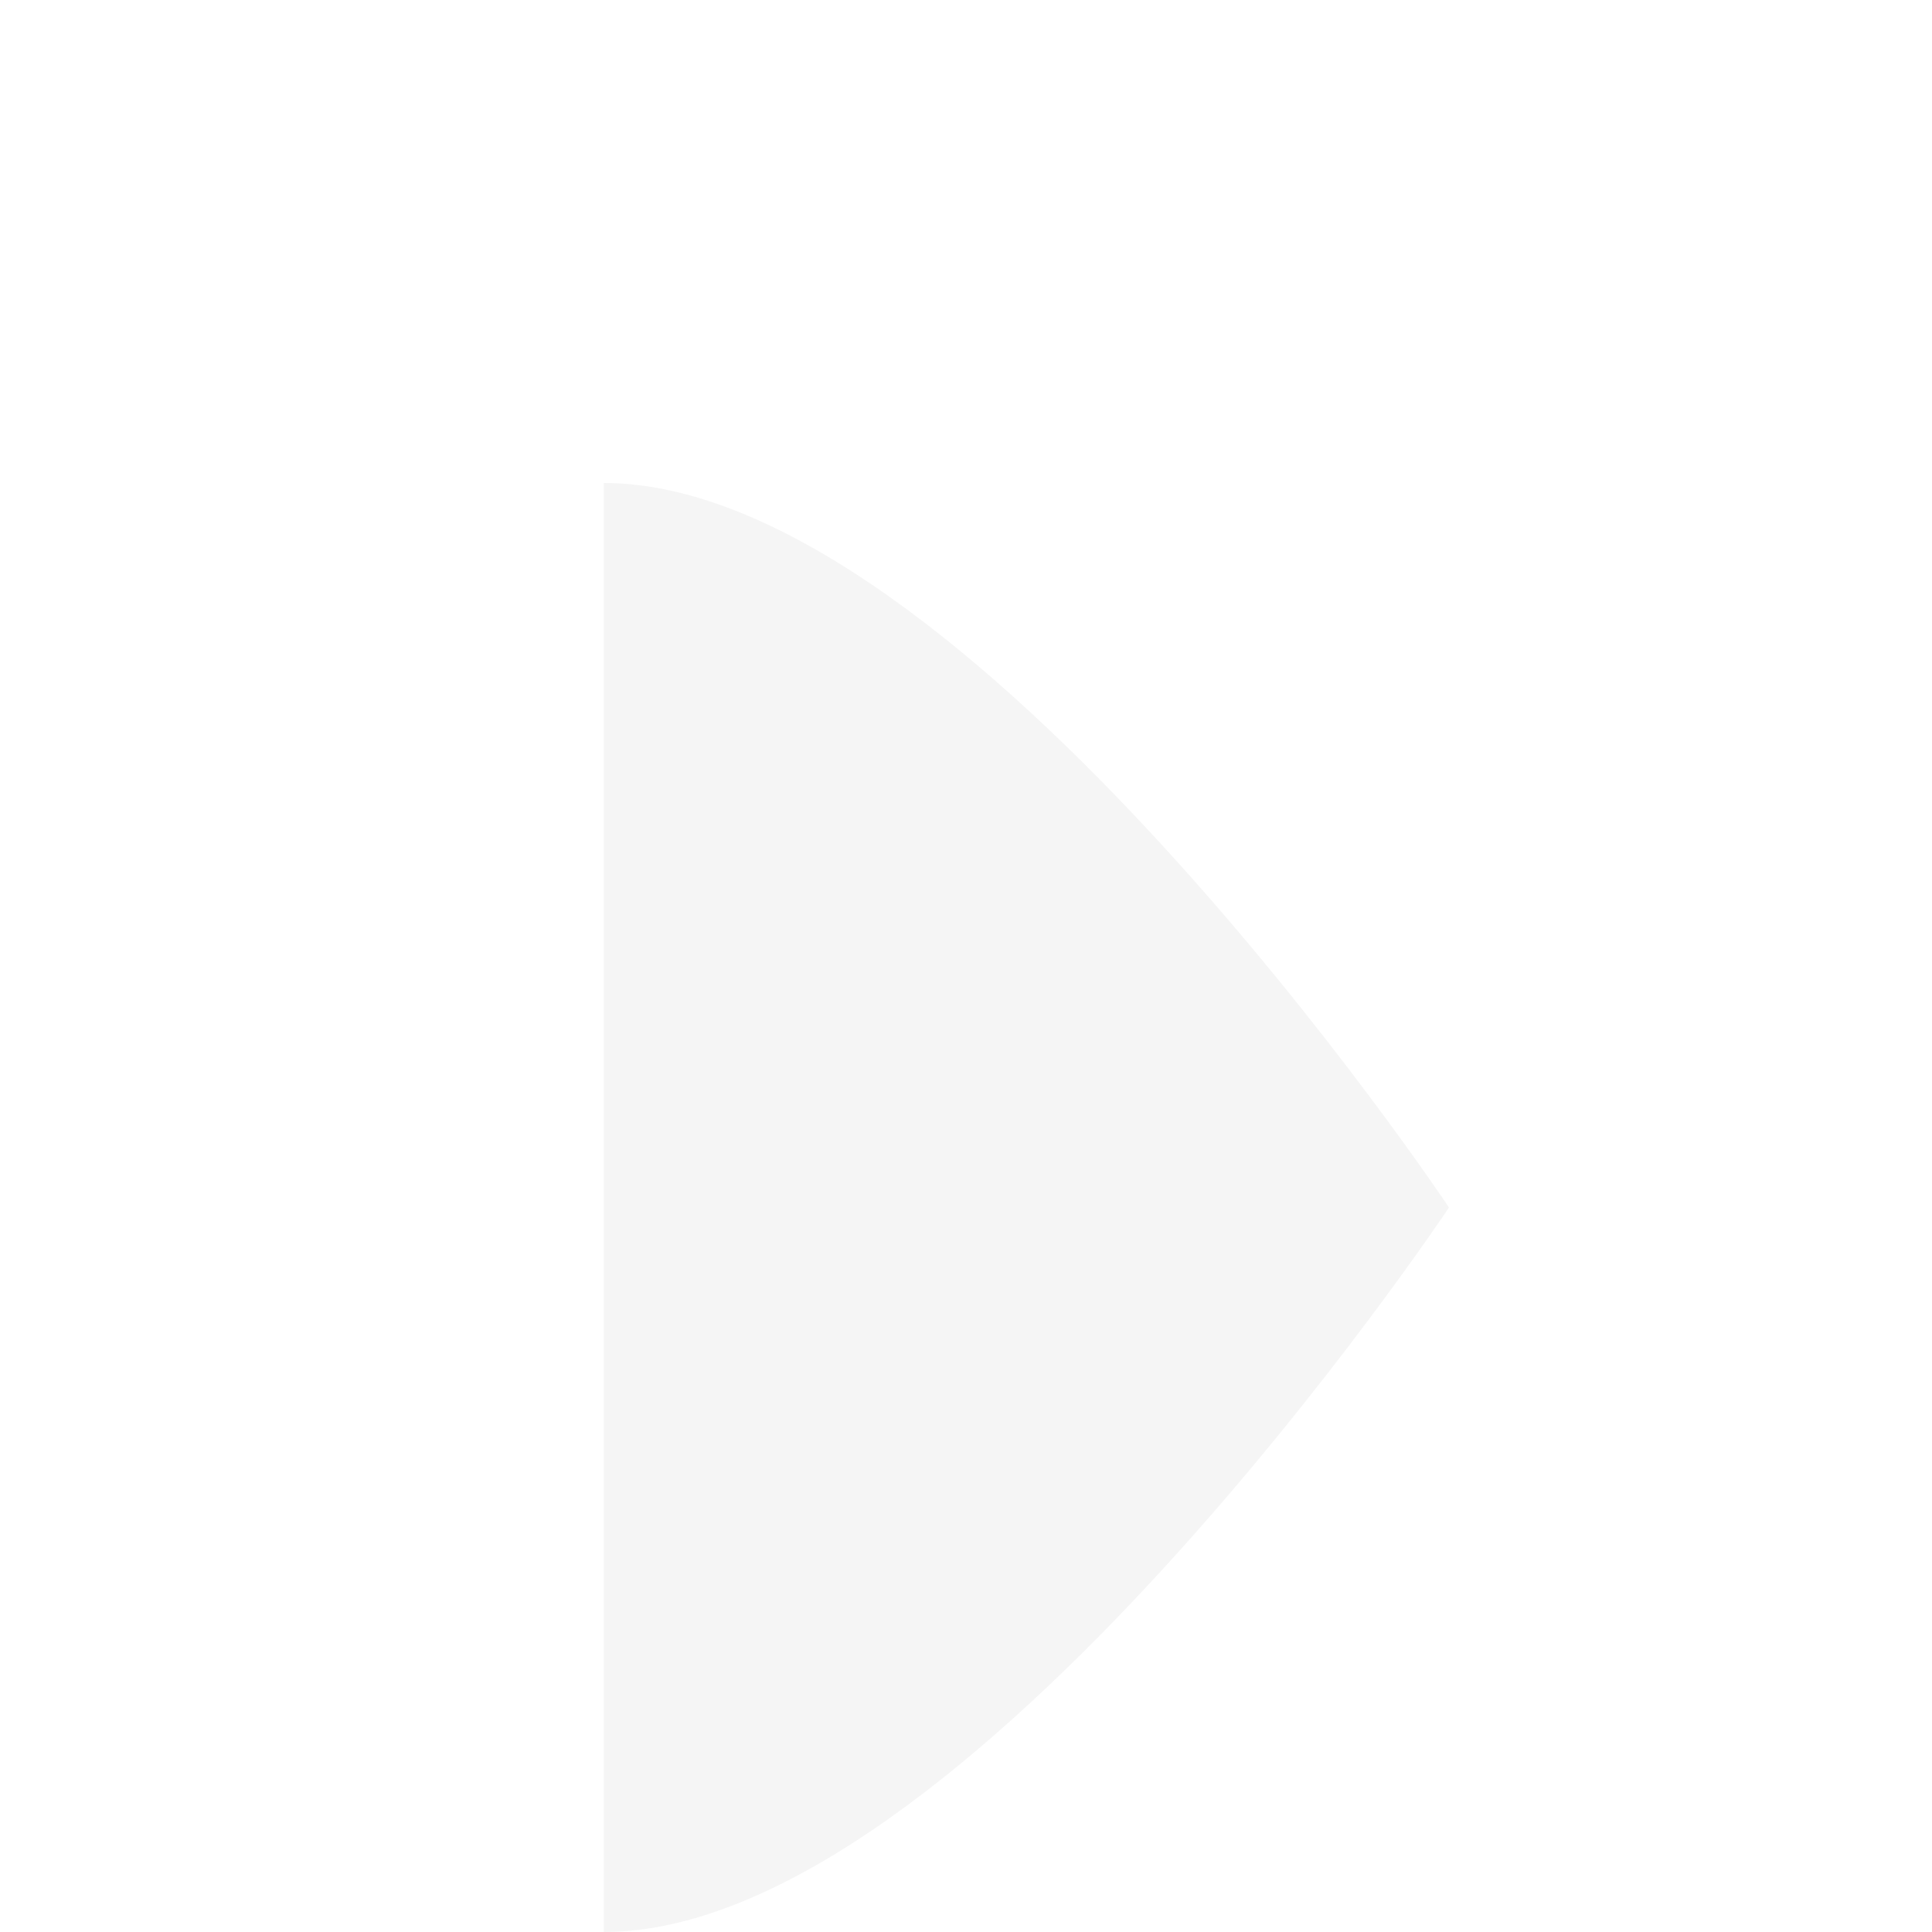
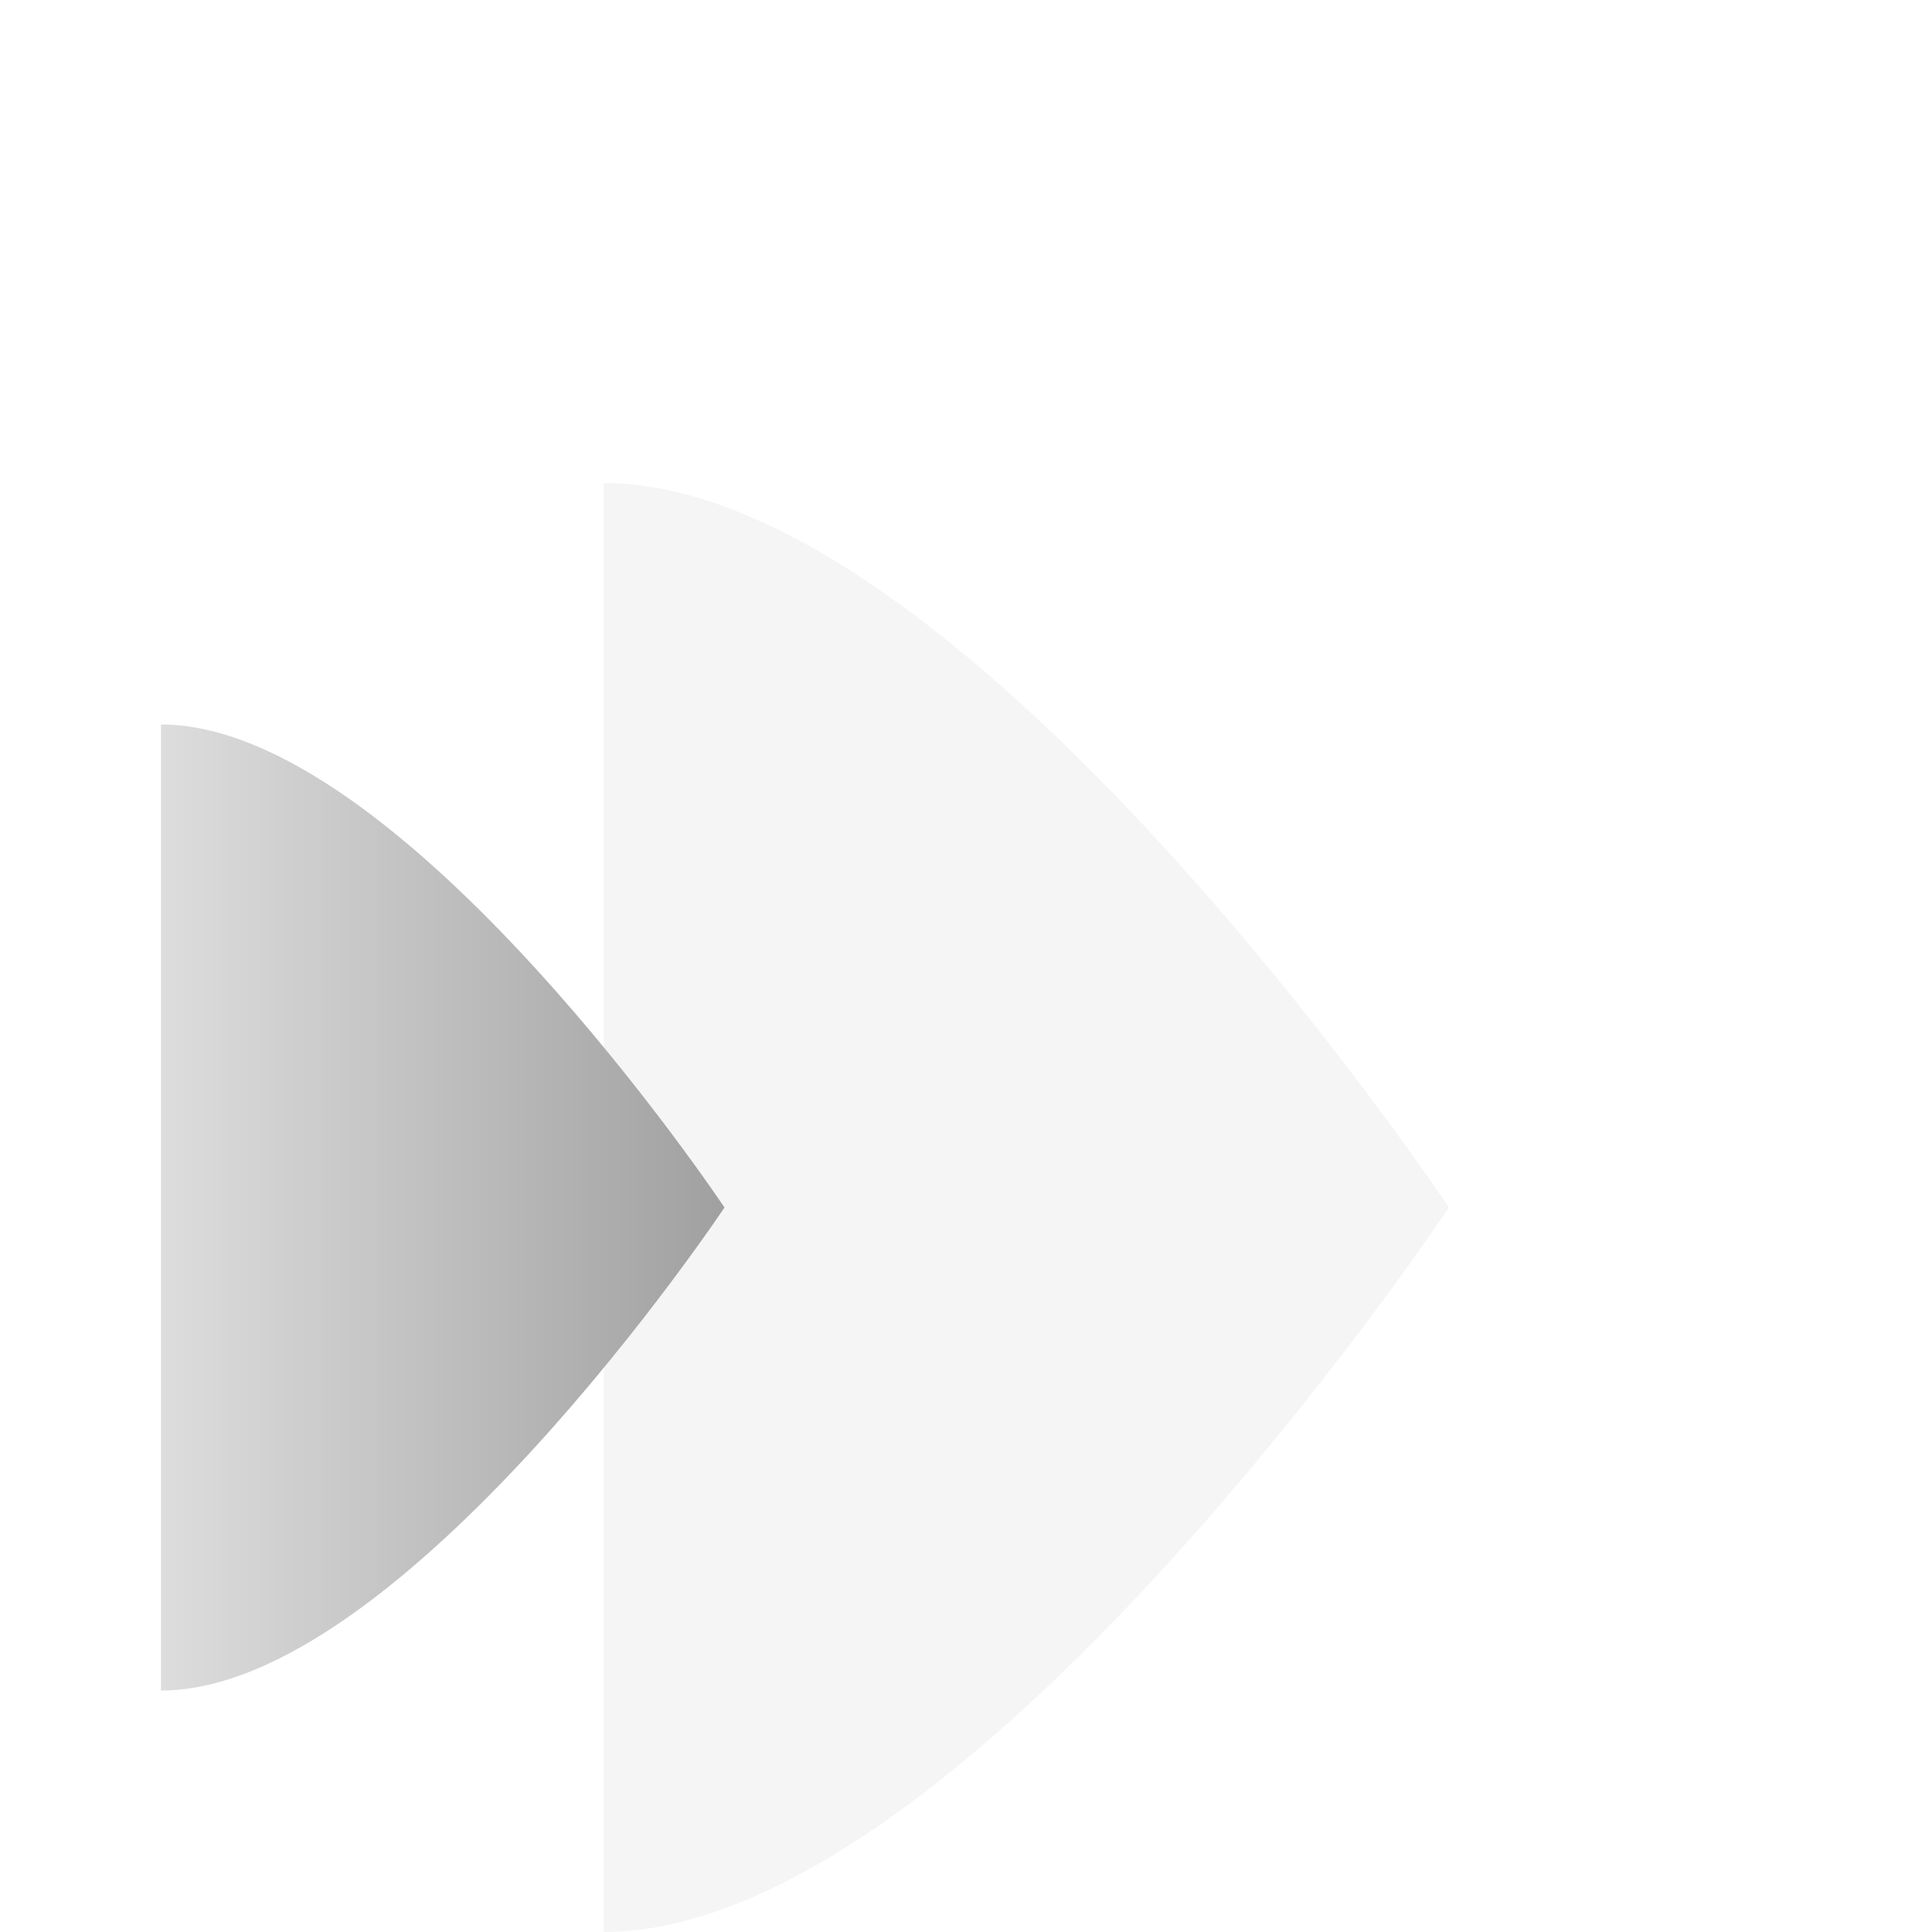
- <svg xmlns="http://www.w3.org/2000/svg" width="16" height="16" id="svg2" version="1.1">
-   <defs id="defs4" />
-   <g id="layer1" transform="translate(0,-1036.362)">
-     <path style="fill:#f5f5f5;fill-opacity:1;stroke:none" d="m 5,4 c 3,0 7,6 7,6 0,0 -4,6 -7,6 C 5,14 5,6 5,4 z" id="path3757" transform="translate(0,1036.362)" />
+ <svg xmlns="http://www.w3.org/2000/svg" xmlns:xlink="http://www.w3.org/1999/xlink" width="17.067" height="17.067" id="svg2" version="1.1">
+   <defs id="defs4">
+     <linearGradient id="linearGradient4489">
+       <stop style="stop-color:#dddddd;stop-opacity:1;" offset="0" id="stop4485" />
+       <stop style="stop-color:#a0a0a0;stop-opacity:1" offset="1" id="stop4487" />
+     </linearGradient>
+     <linearGradient xlink:href="#linearGradient4489" id="linearGradient4491" x1="2.133" y1="1116.12" x2="6.933" y2="1116.12" gradientUnits="userSpaceOnUse" gradientTransform="matrix(1.037041,0,0,1.037041,-0.7901737,-41.34264)" />
+   </defs>
+   <g id="layer1" transform="translate(0,-1105.453)">
+     <path style="fill:#f5f5f5;fill-opacity:1;stroke:none;stroke-width:1.067" d="m 5.333,1109.72 c 3.2,0 7.467,6.4 7.467,6.4 0,0 -4.267,6.4 -7.467,6.4 0,-2.133 0,-10.667 0,-12.8 z" id="path3757" />
+     <path id="path814" d="m 1.422,1111.853 c 2.133,0 4.978,4.267 4.978,4.267 0,0 -2.844,4.267 -4.978,4.267 0,-1.422 0,-7.111 0,-8.533 z" style="fill:url(#linearGradient4491);fill-opacity:1;stroke:none;stroke-width:0.711" />
  </g>
</svg>
